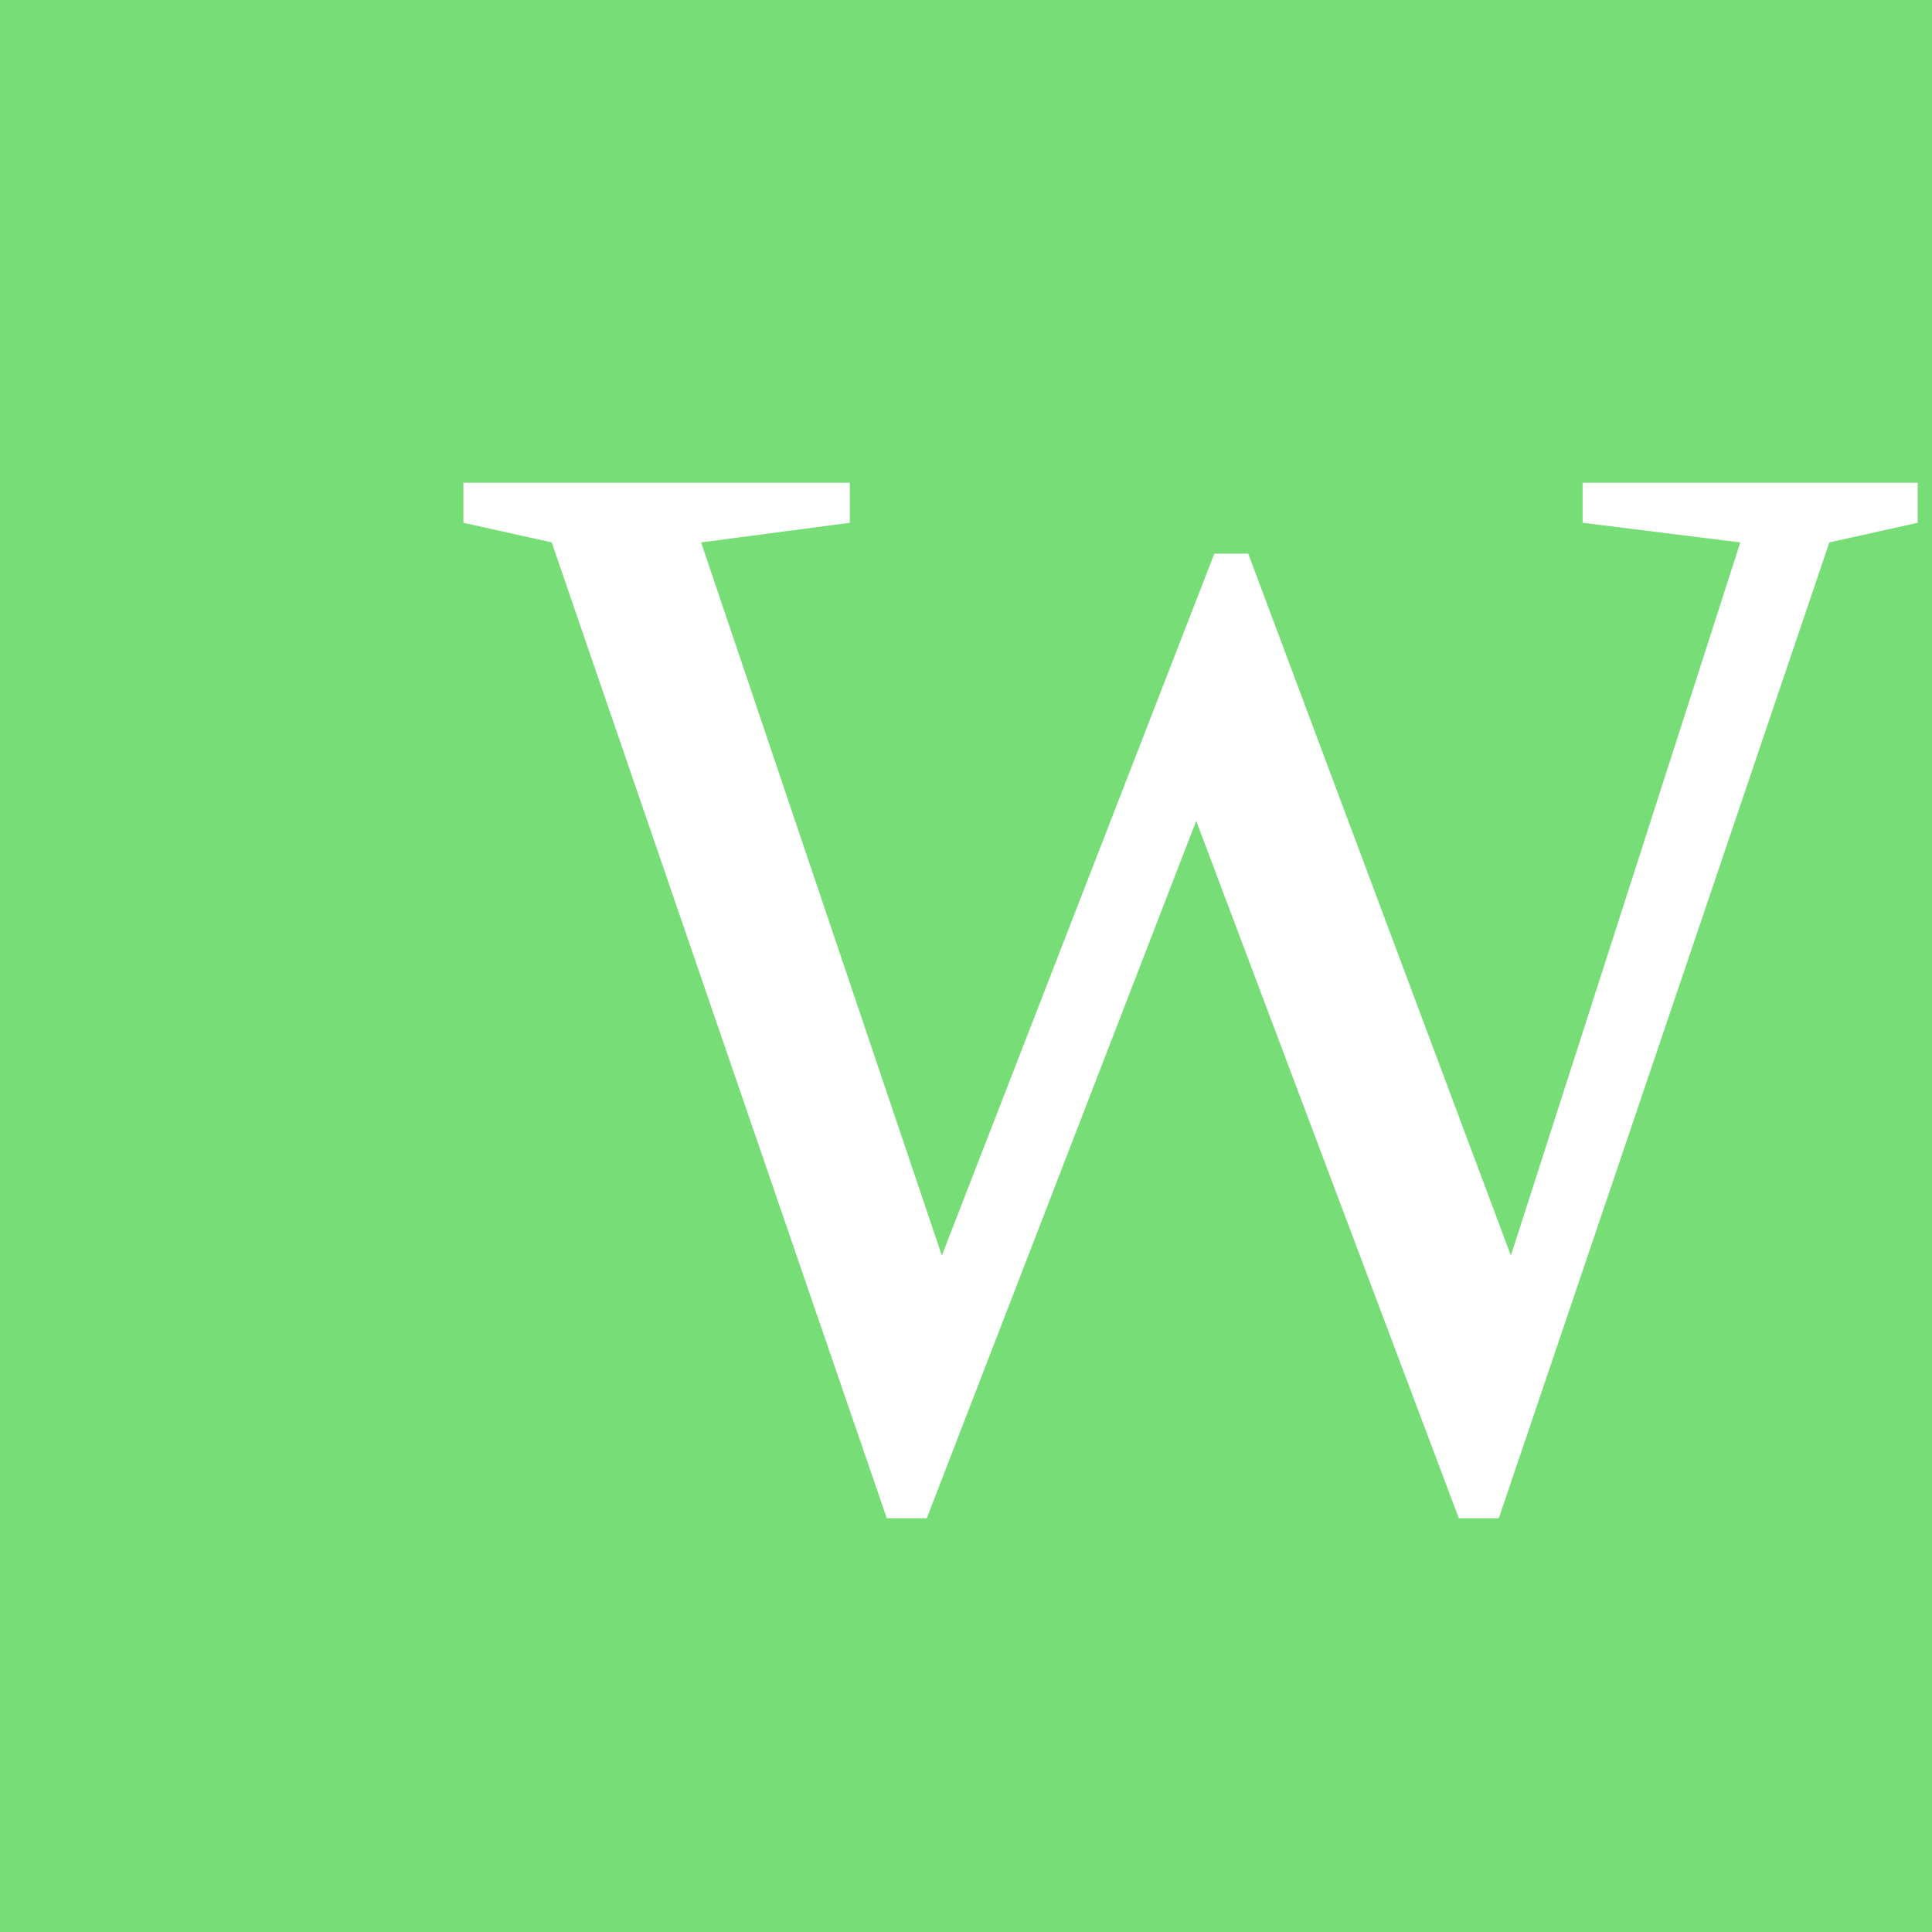
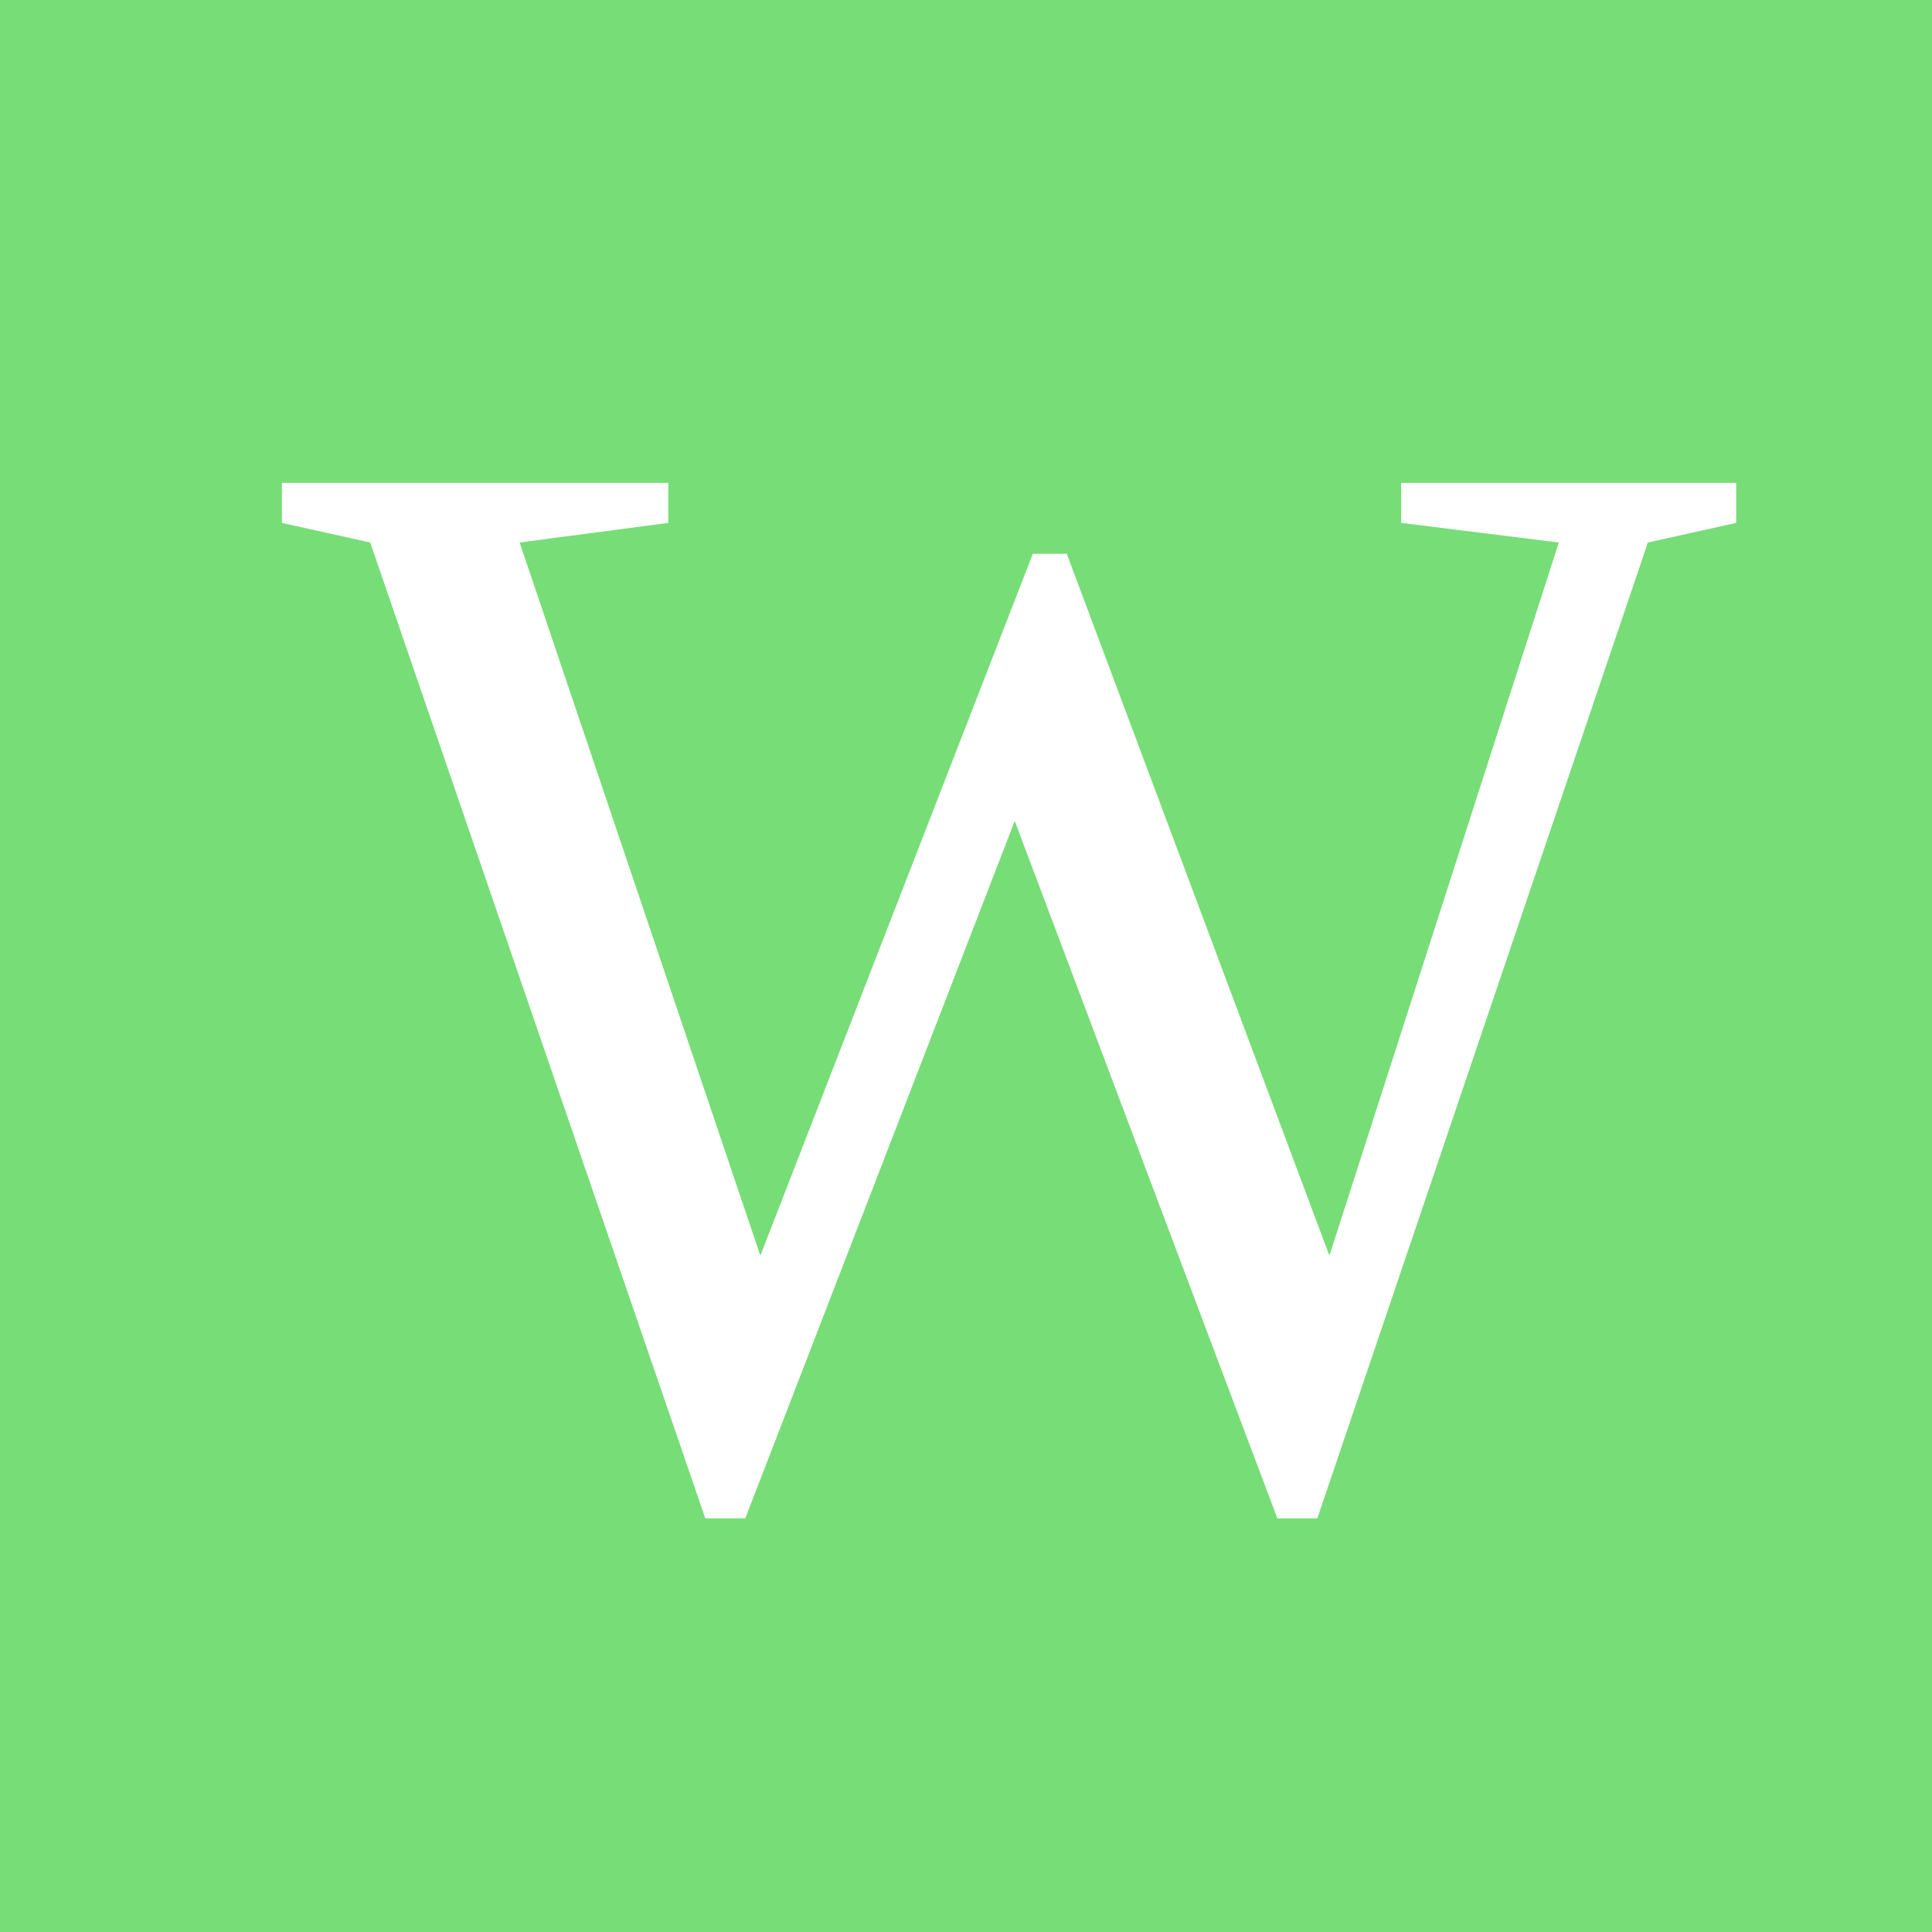
<svg xmlns="http://www.w3.org/2000/svg" viewBox="0 0 500 500">
  <rect width="500" height="500" style="fill: rgb(119, 221, 119);" />
-   <text x="119.532" y="386.858" style="fill: rgb(255, 255, 255); font-size: 400px; white-space: pre;">W</text>
+   <text x="72.563" y="386.881" style="fill: rgb(255, 255, 255); font-size: 400px; white-space: pre;">W</text>
</svg>
